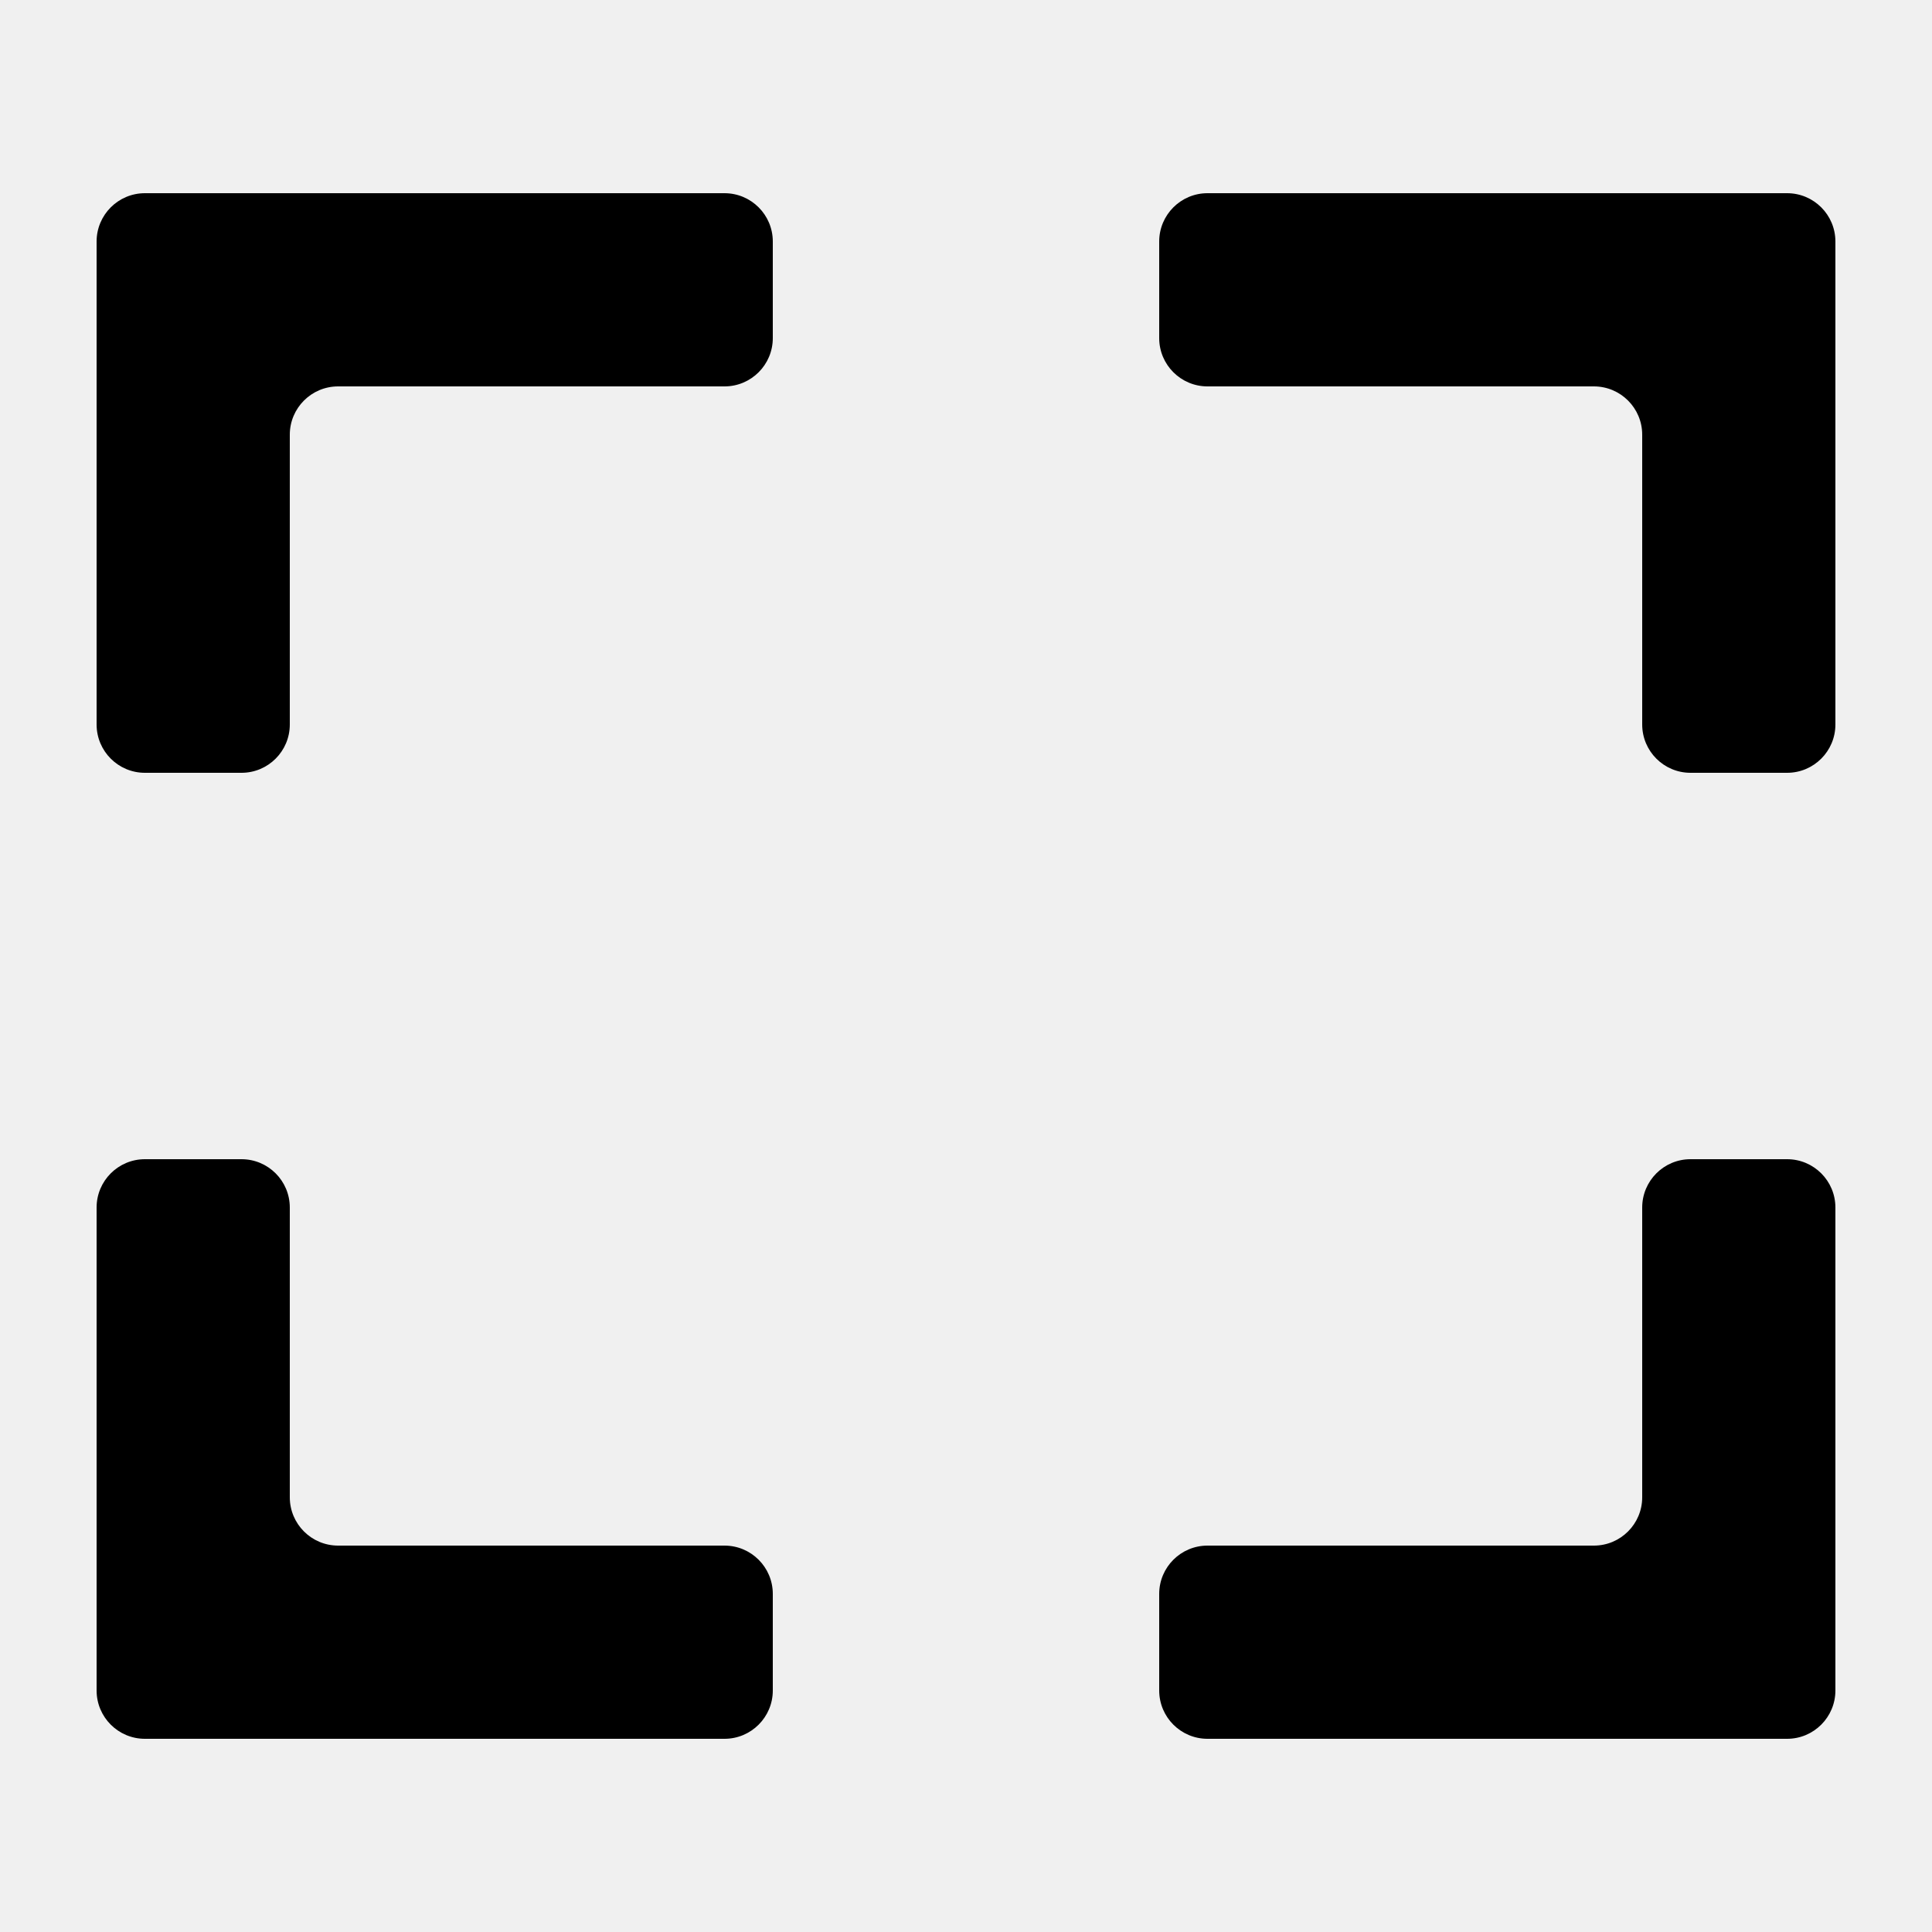
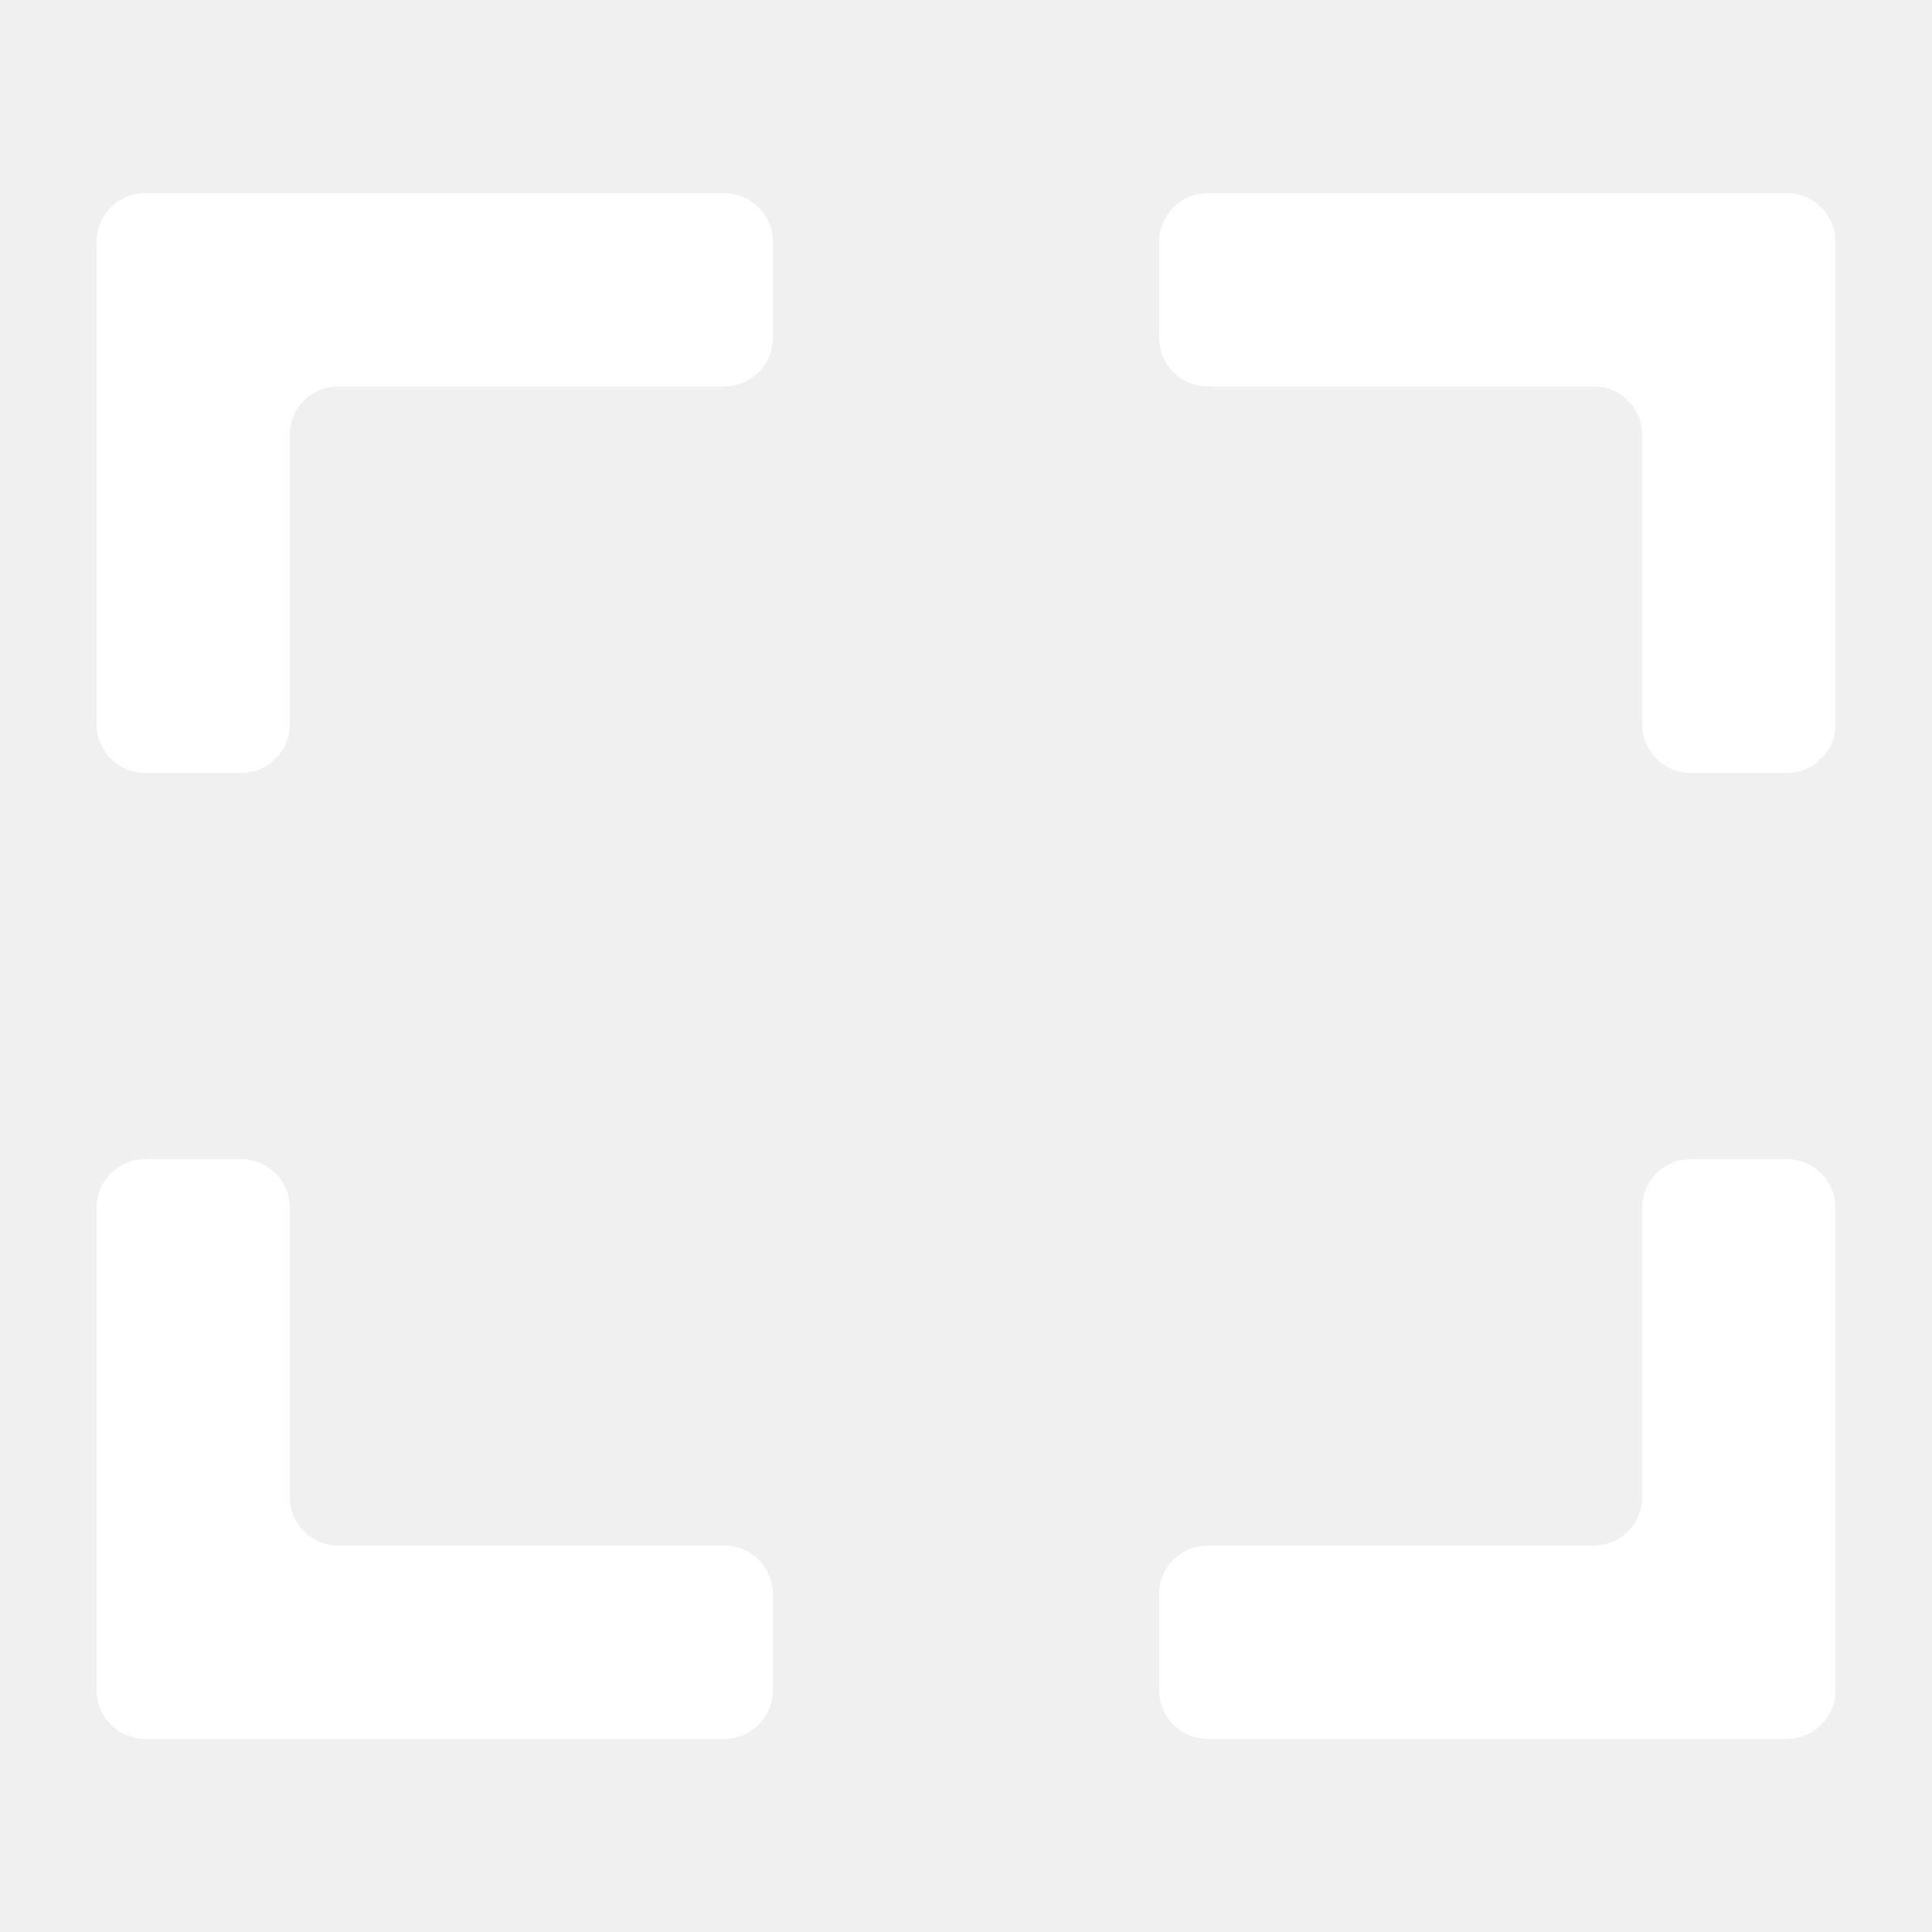
- <svg xmlns="http://www.w3.org/2000/svg" id="Layer_1" x="0" y="0" version="1.1" viewBox="0 0 20 20" style="enable-background:new 0 0 20 20" xml:space="preserve">
+ <svg xmlns="http://www.w3.org/2000/svg" id="Layer_1" x="0" y="0" version="1.1" viewBox="0 0 20 20" style="enable-background:new 0 0 20 20" xml:space="preserve" fill="white">
  <path d="M8 2.5C8 2.224 7.776 2 7.5 2H1.5C1.224 2 1 2.224 1 2.5V7.5C1 7.776 1.224 8 1.5 8L2.5 8C2.776 8 3 7.776 3 7.5V4.5C3 4.224 3.224 4 3.5 4L7.5 4C7.776 4 8 3.776 8 3.5V2.5Z" />
  <path d="M12.5 4C12.224 4 12 3.776 12 3.5V2.5C12 2.224 12.224 2 12.5 2H18.5C18.776 2 19 2.224 19 2.5V7.5C19 7.776 18.776 8 18.5 8H17.5C17.224 8 17 7.776 17 7.5V4.5C17 4.224 16.776 4 16.5 4L12.5 4Z" />
  <path d="M12 16.5C12 16.224 12.224 16 12.5 16H16.5C16.776 16 17 15.776 17 15.5V12.5C17 12.224 17.224 12 17.5 12H18.5C18.776 12 19 12.224 19 12.5V17.5C19 17.776 18.776 18 18.5 18H12.5C12.224 18 12 17.776 12 17.5V16.5Z" />
  <path d="M2.5 12C2.776 12 3 12.224 3 12.5V15.5C3 15.776 3.224 16 3.5 16H7.5C7.776 16 8 16.224 8 16.5V17.5C8 17.776 7.776 18 7.5 18H1.5C1.224 18 1 17.776 1 17.5V12.5C1 12.224 1.224 12 1.5 12H2.5Z" />
</svg>
